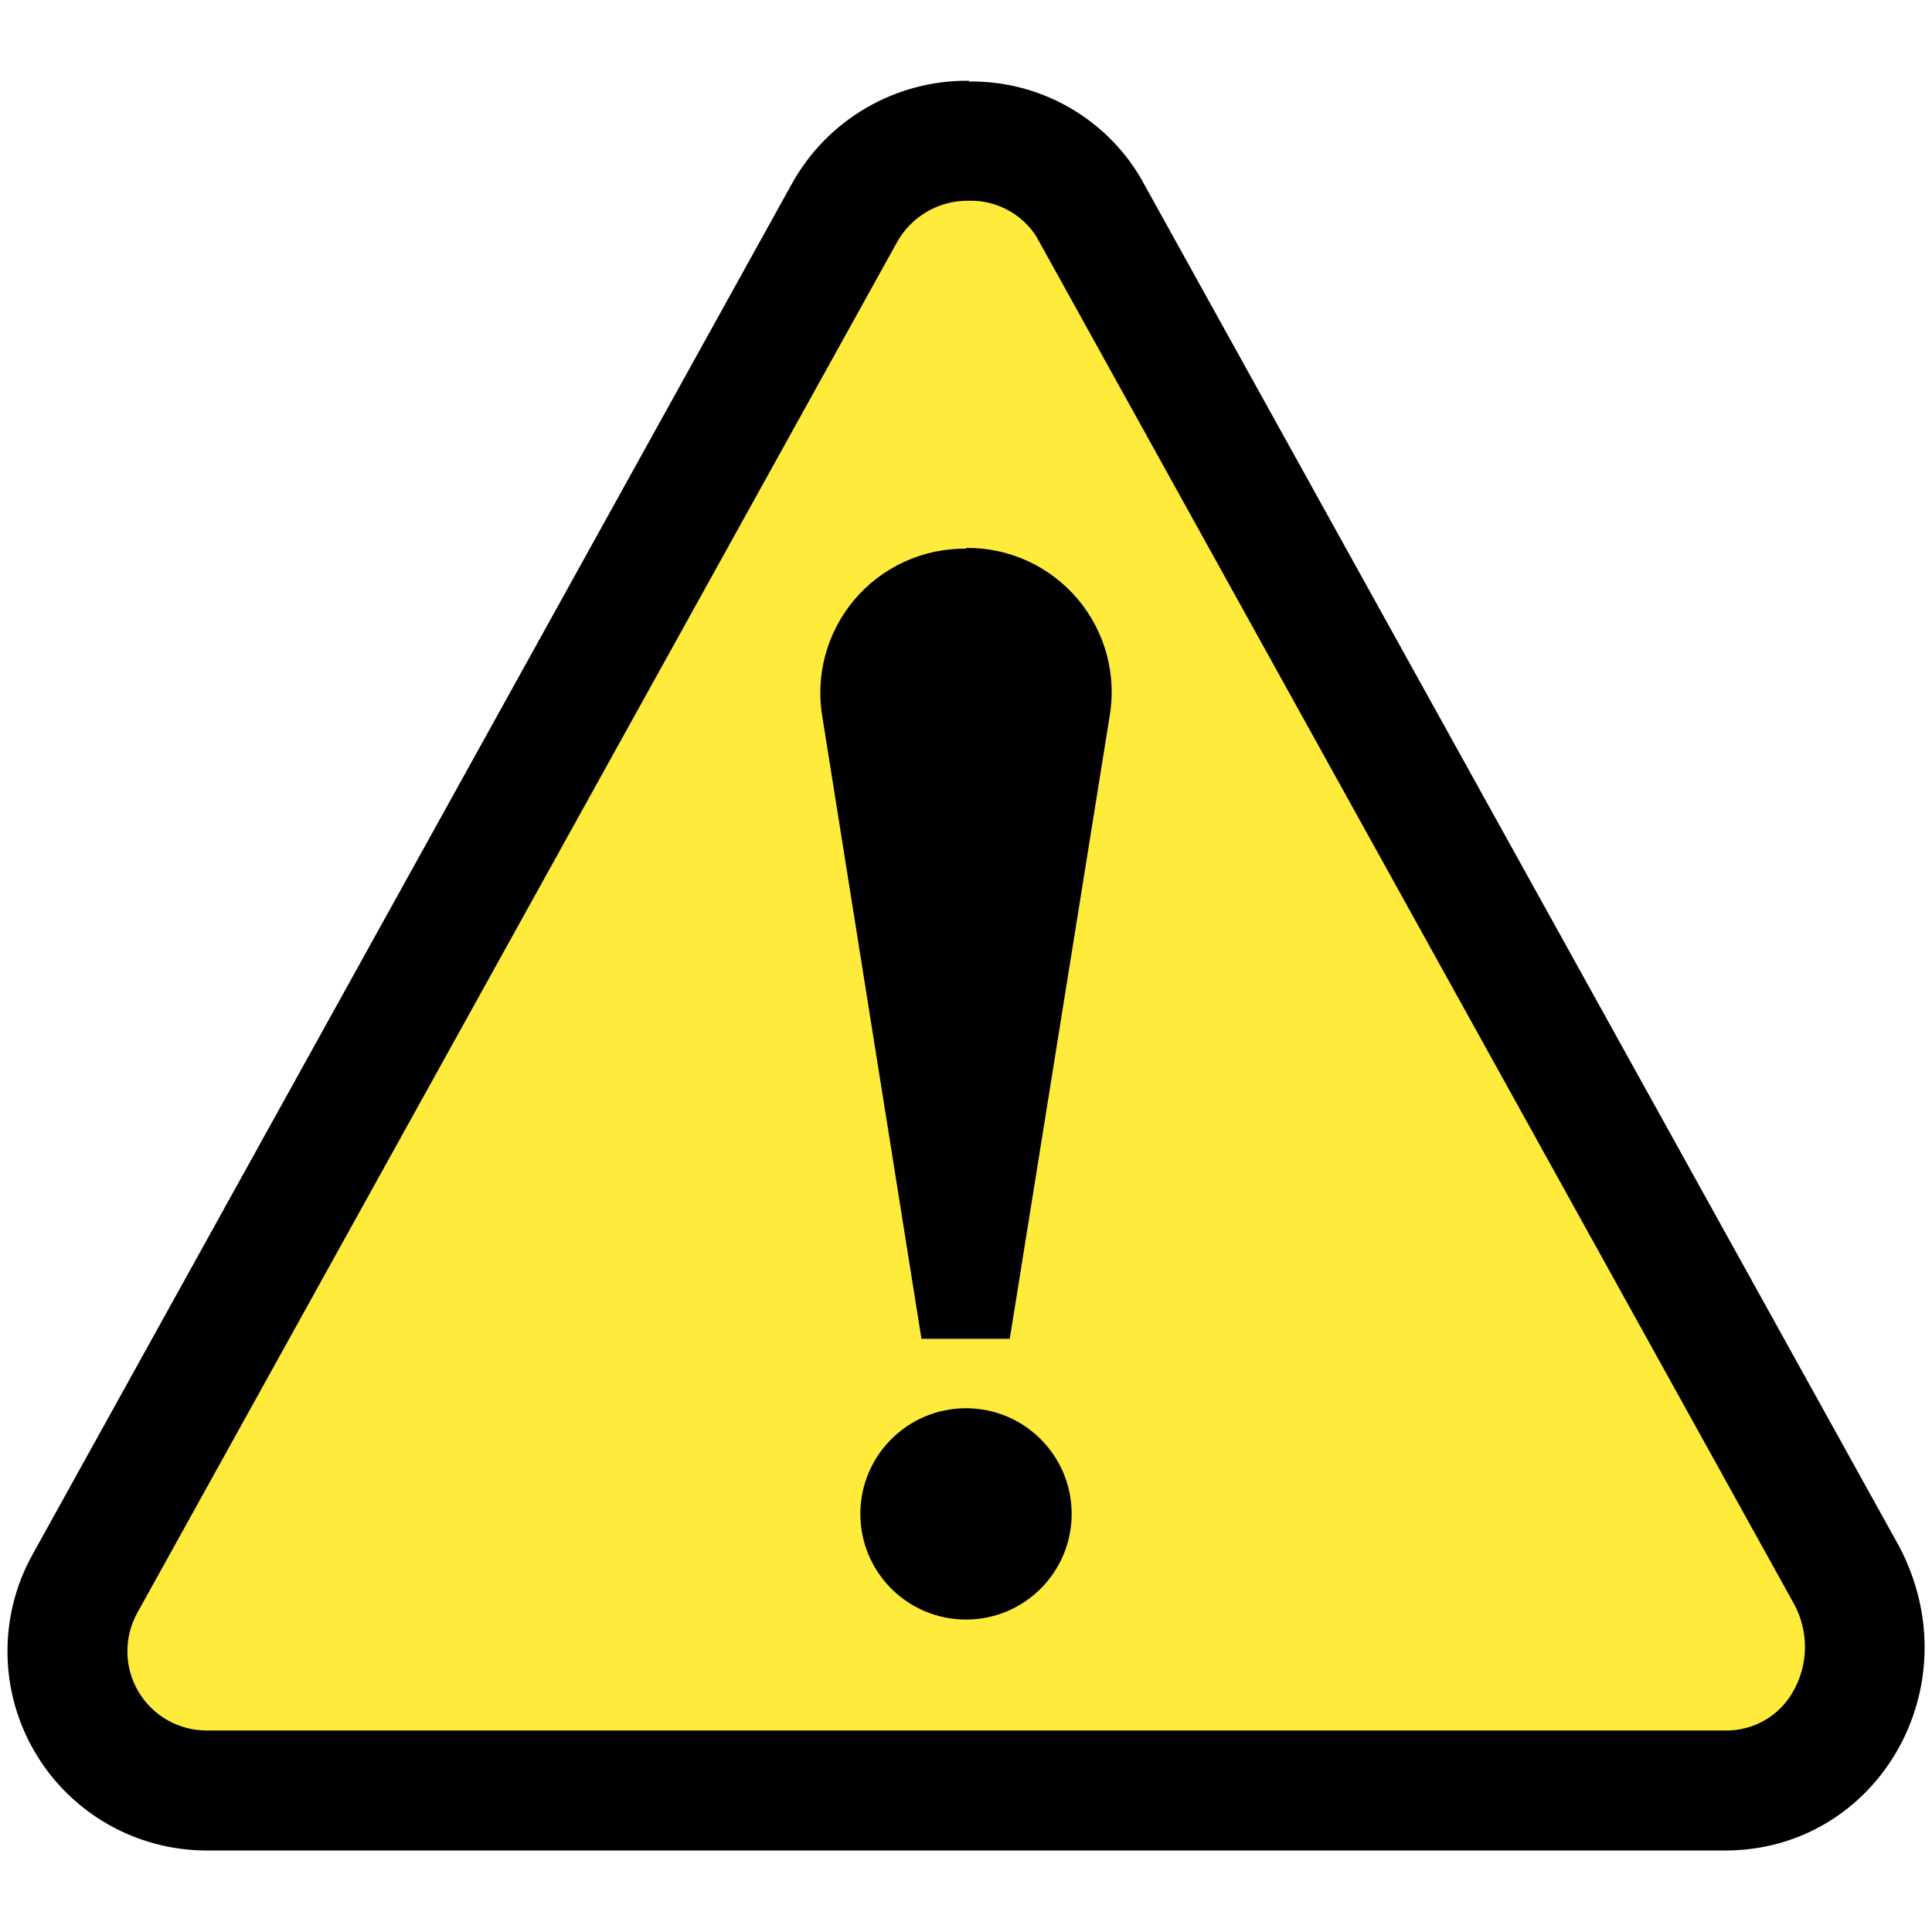
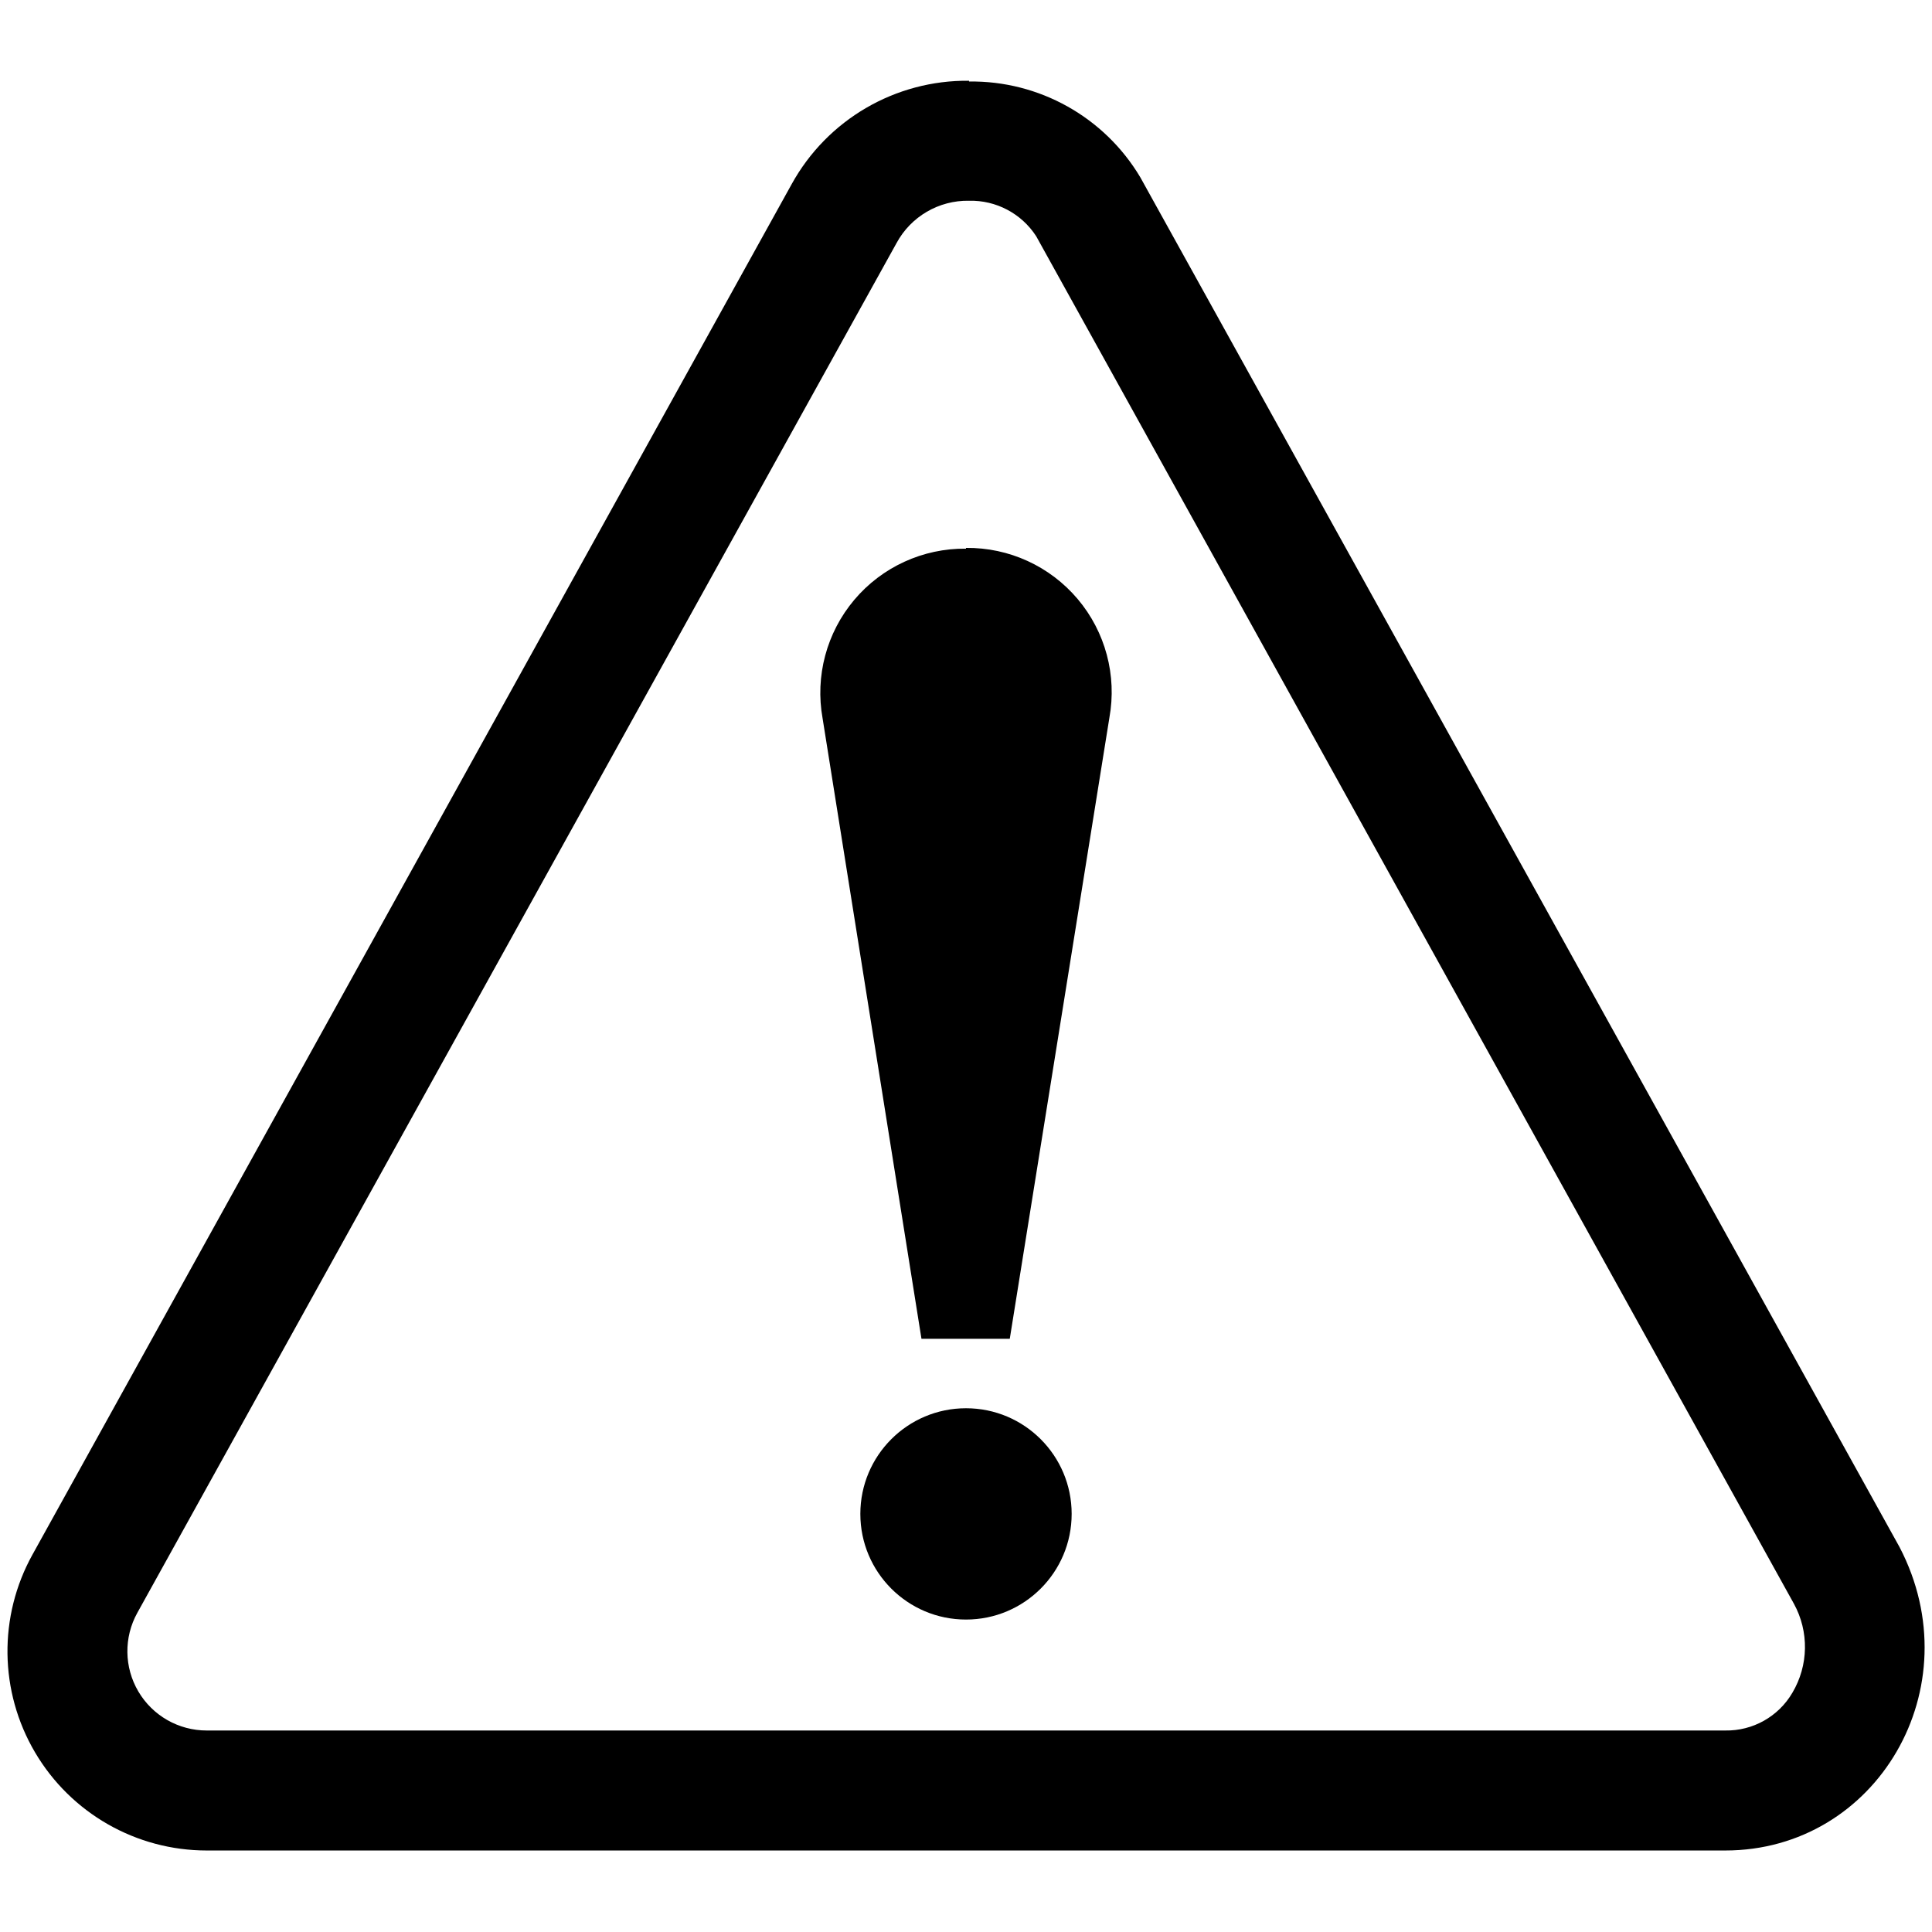
- <svg xmlns="http://www.w3.org/2000/svg" id="btn-subtle-arrow" width="256" height="256" viewBox="0 0 256 256">
-   <path fill="#ffeb3b" d="M27.4 237.3a18.5 18.5 0 0 1-16.2-27.4L111.8 28.3a18.6 18.6 0 0 1 16.5-9.6 18.1 18.1 0 0 1 15.8 8.7l100.6 181.4a20 20 0 0 1-.4 19.7 18 18 0 0 1-15.7 8.9z" />
+ <svg xmlns="http://www.w3.org/2000/svg" width="256" height="256" viewBox="0 0 256 256">
  <path d="M128.4 26.6a10.3 10.3 0 0 1 8.9 4.7l100.4 181.2a11.9 11.9 0 0 1-.2 11.8 10.1 10.1 0 0 1-8.9 5H27.4a10.5 10.5 0 0 1-9.2-15.6L118.8 32.2a10.7 10.7 0 0 1 9.6-5.6m0-15.9a26.5 26.5 0 0 0-23.5 13.7L4.3 206a26.4 26.4 0 0 0 23.1 39.2h201.2c20.1 0 32.8-21.6 23.1-40.2L151.1 23.5a26 26 0 0 0-22.7-12.7z" />
  <path d="M123.4 175.9l-12.9-81a17.7 17.7 0 1 1 34.9 0l-12.9 81z" />
  <path d="M128 75.7a16.1 16.1 0 0 1 16 19l-12.7 79.7h-6.6L112 94.7a16.1 16.1 0 0 1 16-19m0-3a19.1 19.1 0 0 0-19 22.5l12.7 79.7.4 2.5h11.7l.4-2.5L147 95.1a19.1 19.1 0 0 0-19-22.5zm0 140.4a12.5 12.5 0 1 1 12.5-12.5 12.5 12.5 0 0 1-12.5 12.5z" />
  <path d="M128 189.6a11 11 0 1 1-11 11 11 11 0 0 1 11-11m0-3a14 14 0 1 0 14 14 14 14 0 0 0-14-14z" />
</svg>
